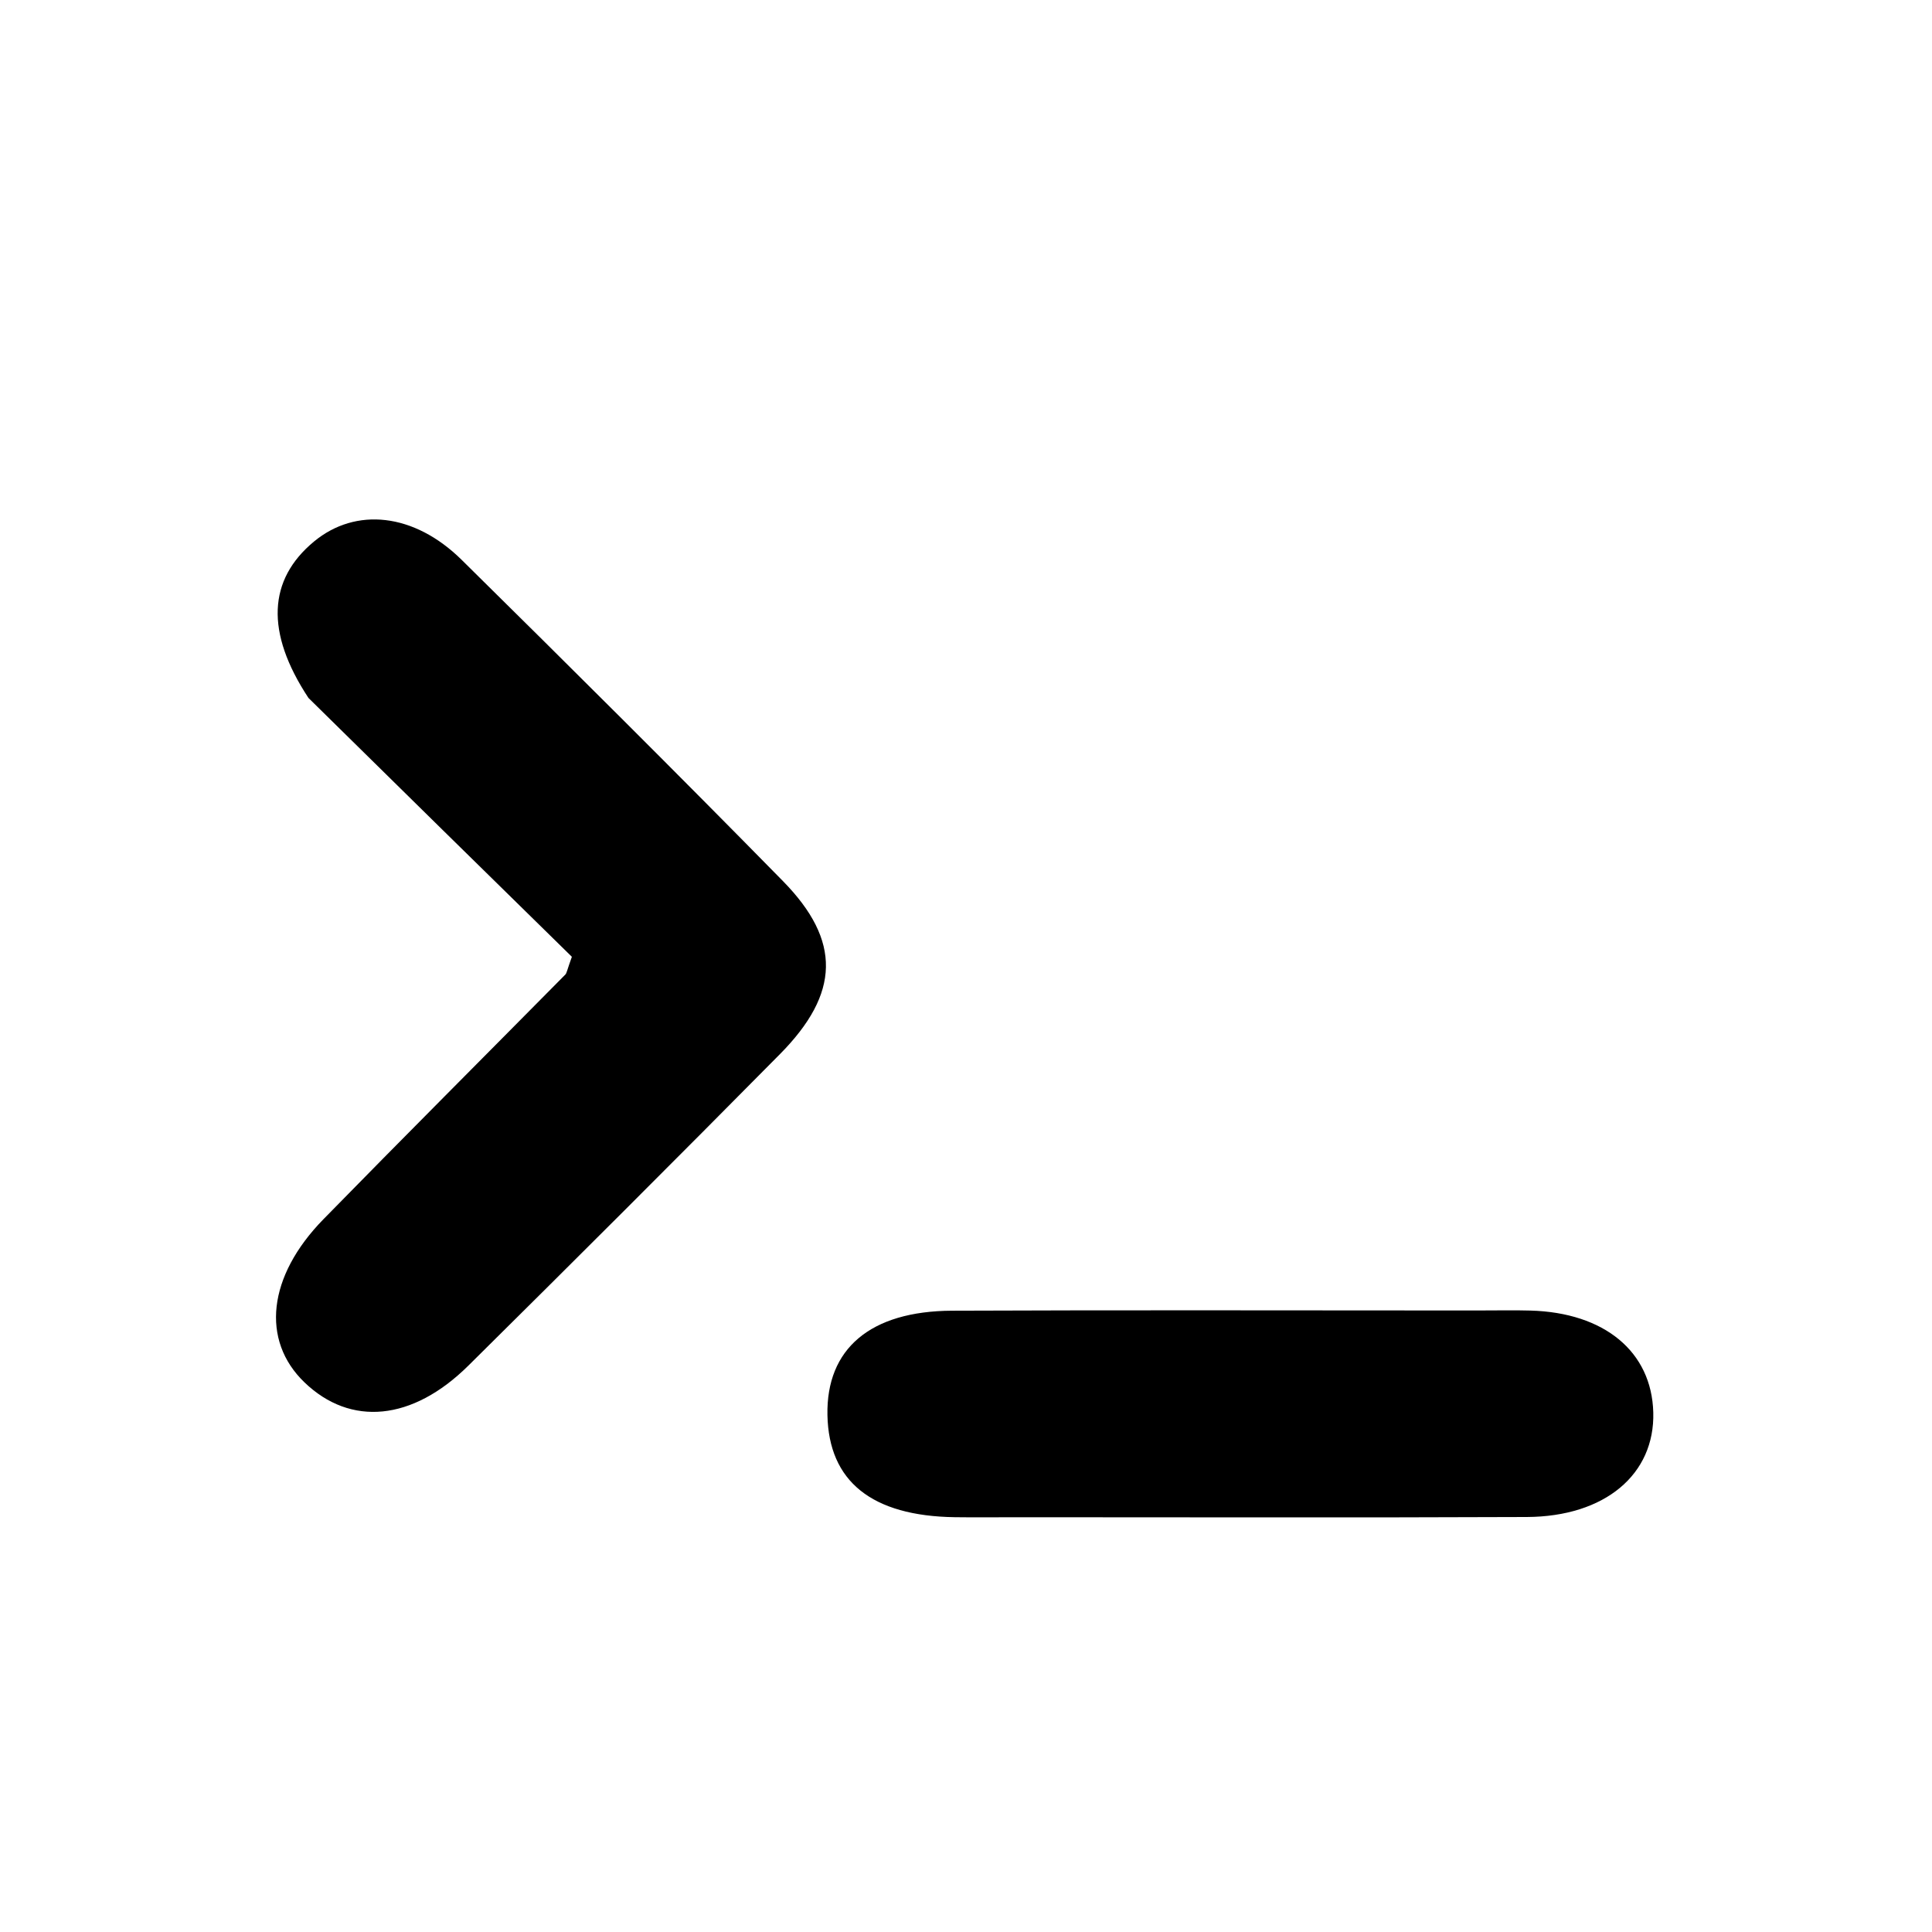
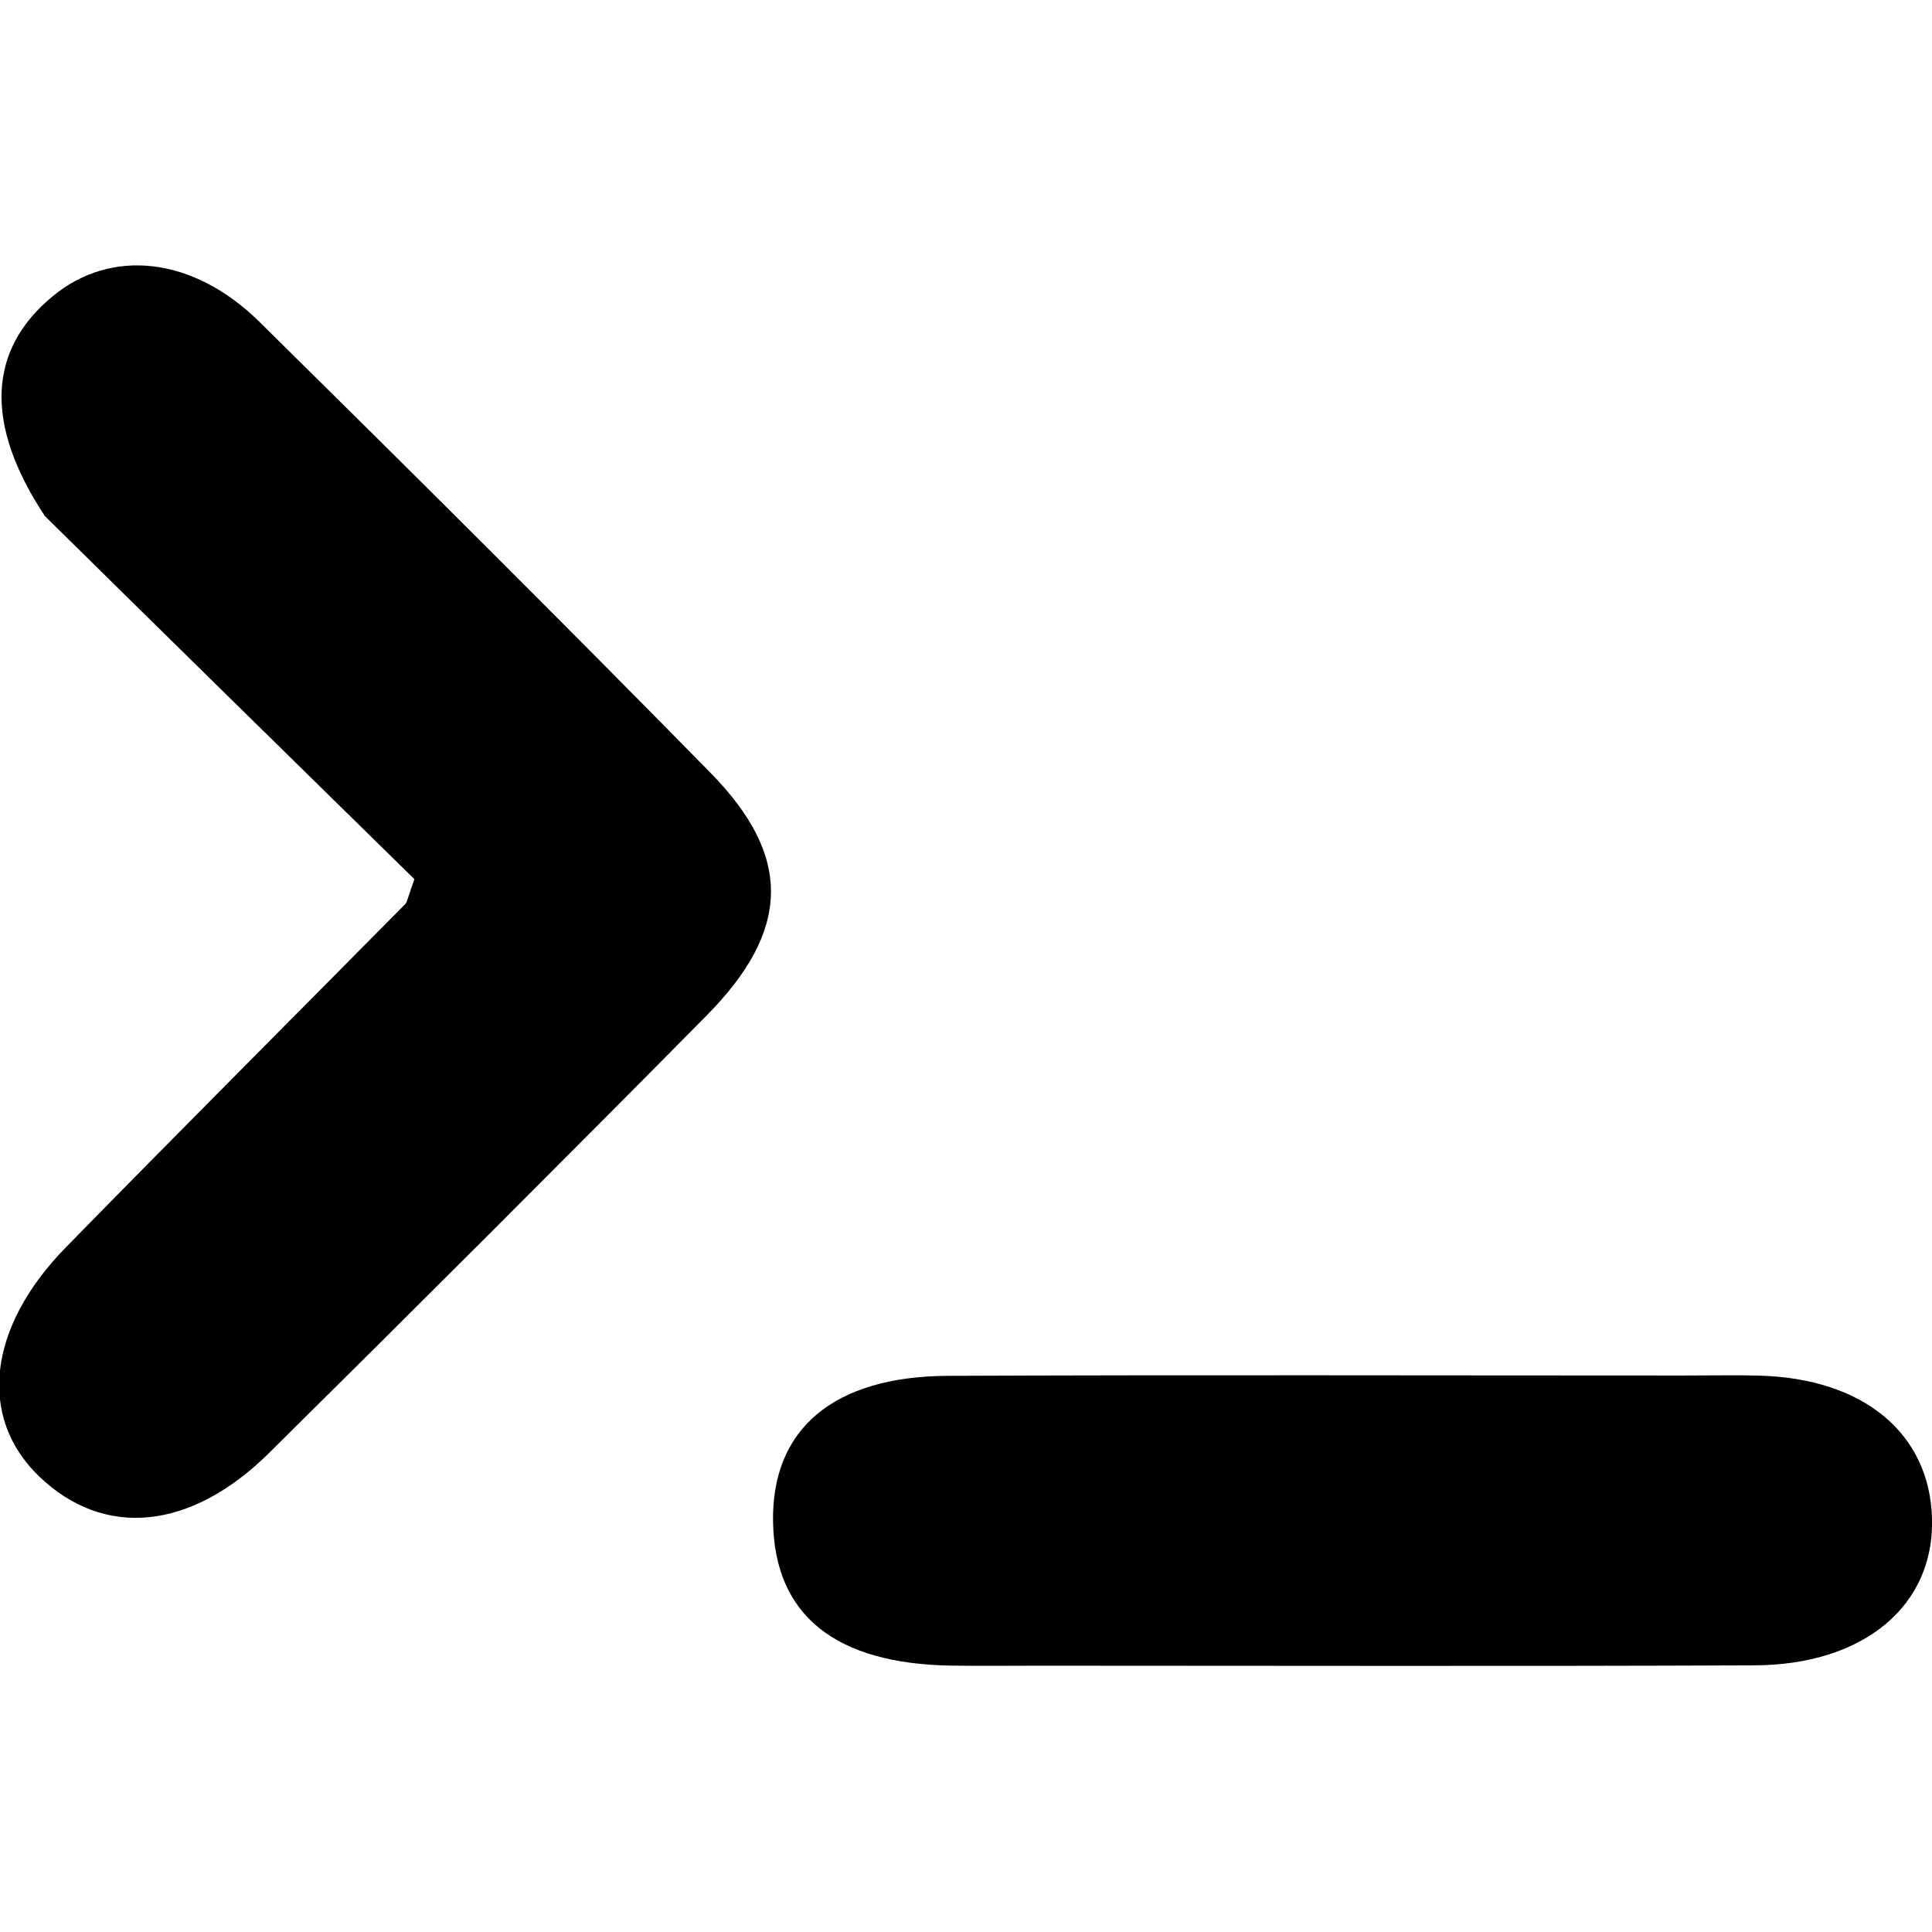
- <svg xmlns="http://www.w3.org/2000/svg" viewBox="17.8 15.9 140.2 140.2">
+ <svg xmlns="http://www.w3.org/2000/svg" viewBox="37.871 39.871 99.902 99.902">
  <path fill="currentColor" d=" M40.185,66.549     C37.033,61.77 37.258,57.954 40.585,55.198     C43.613,52.689 47.847,53.119 51.298,56.524     C59.123,64.243 66.918,71.994 74.616,79.838     C78.865,84.168 78.756,87.989 74.403,92.391     C66.909,99.97 59.365,107.5 51.79,114.998     C47.718,119.029 43.236,119.429 39.895,116.215     C36.726,113.166 37.217,108.52 41.27,104.377     C47.09,98.426 52.976,92.54 58.826,86.62     C58.928,86.517 58.941,86.325 59.299,85.332     C53.198,79.346 46.817,73.088 40.185,66.549 z" />
  <path fill="currentColor" d=" M124.876,110.998     C126.523,110.998 127.691,110.971 128.857,111.004     C134.238,111.152 137.656,113.992 137.774,118.393     C137.895,122.886 134.275,125.961 128.585,125.985     C116.253,126.037 103.92,126.002 91.587,126.002     C90.087,126.002 88.587,126.02 87.087,125.999     C81.062,125.911 77.938,123.4 77.845,118.586     C77.753,113.788 80.938,111.04 86.898,111.014     C99.397,110.961 111.896,110.998 124.876,110.998 z" />
</svg>
